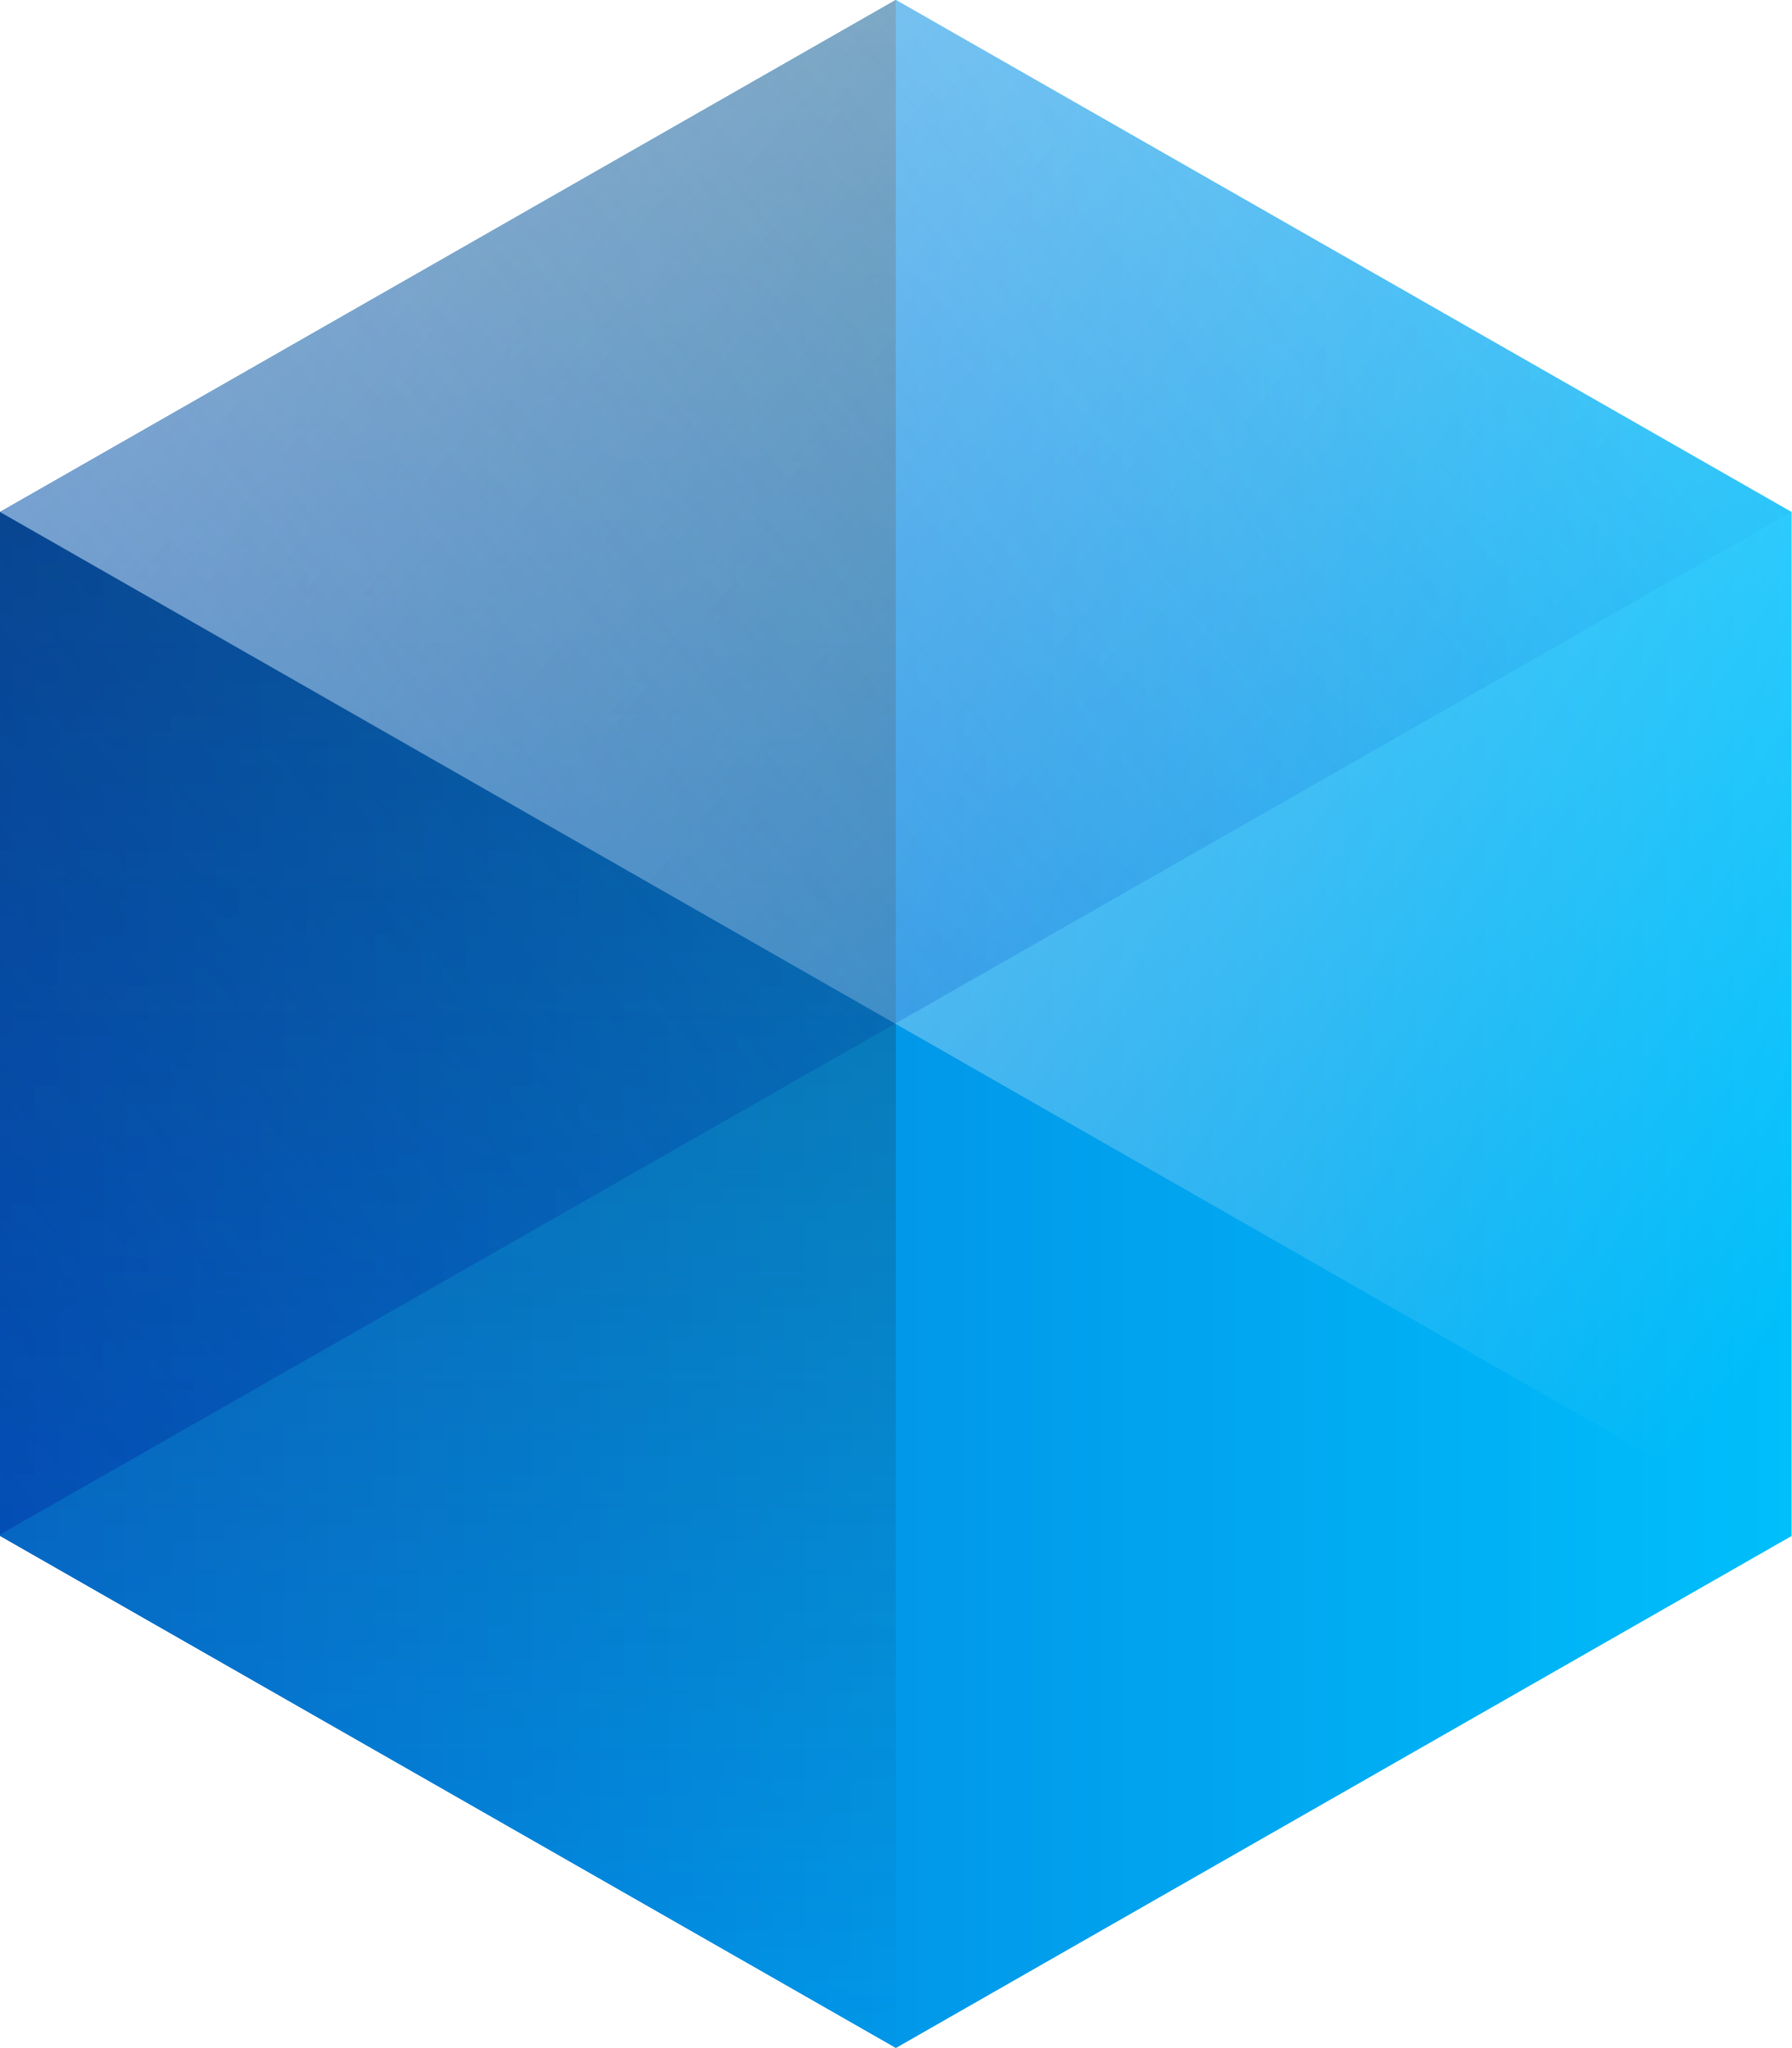
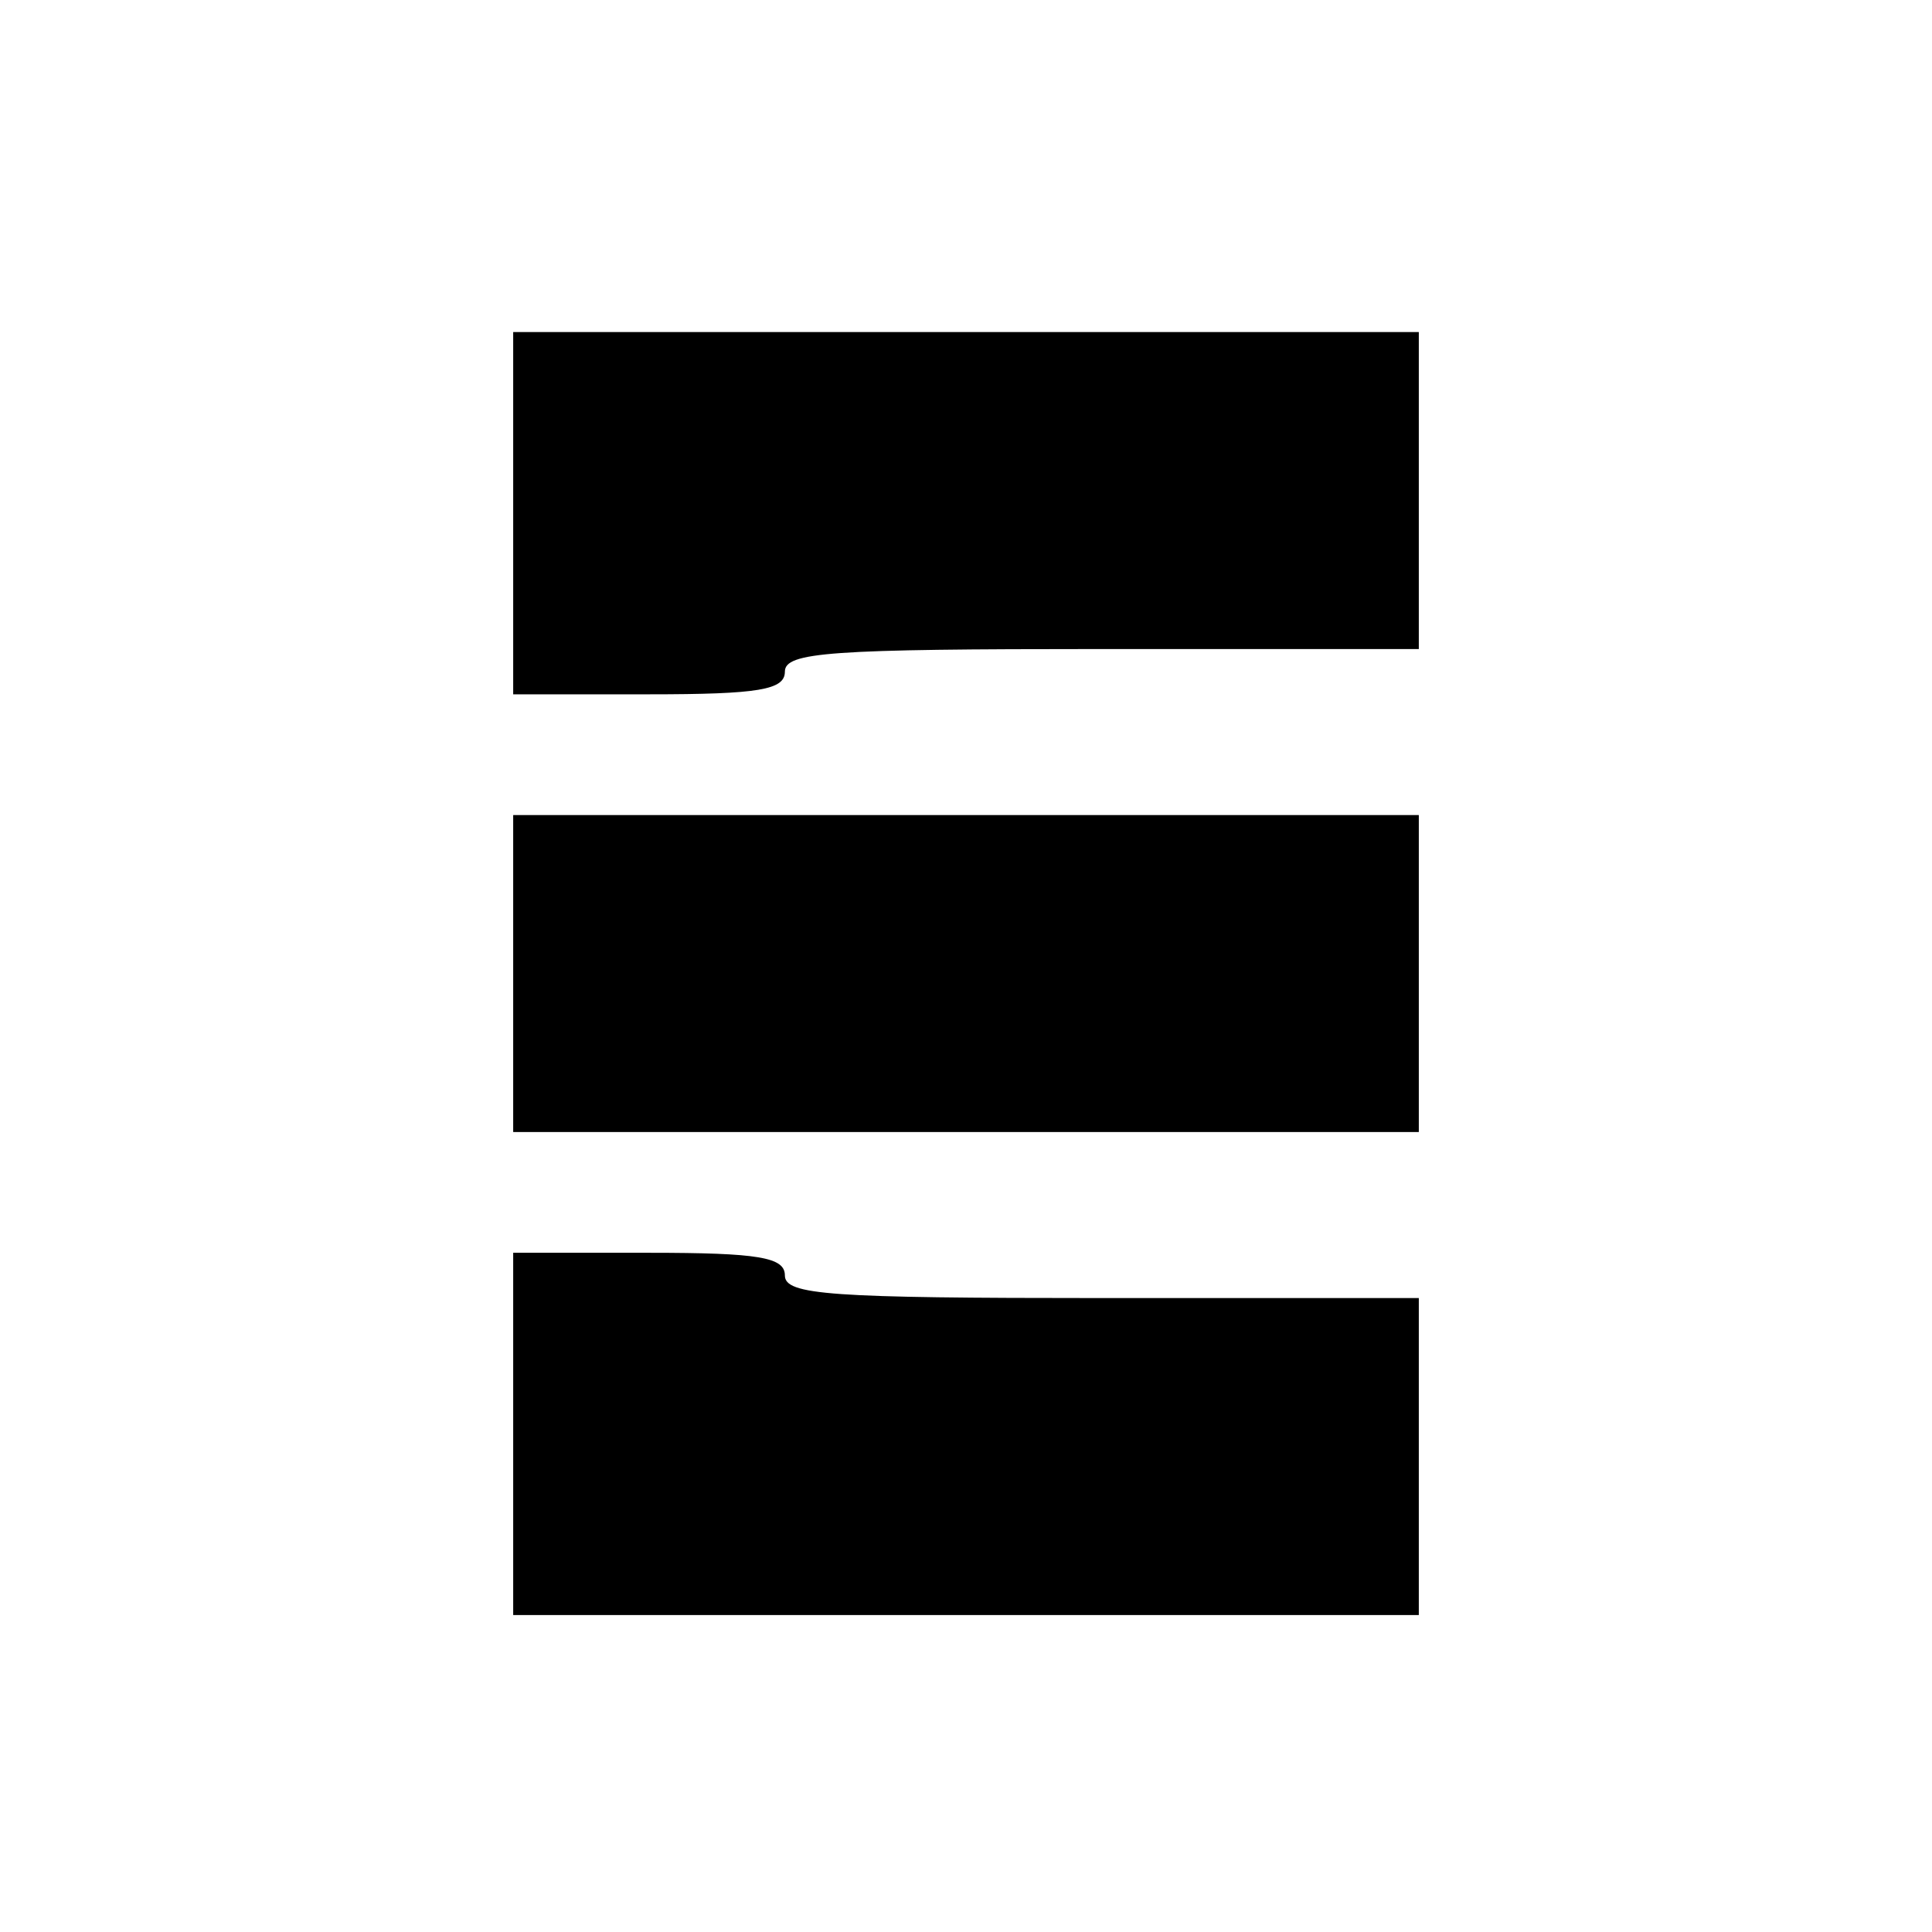
- <svg xmlns="http://www.w3.org/2000/svg" width="28" height="32">
-   <defs>
-     <linearGradient x1="50%" y1="0%" x2="50%" y2="100%" id="a">
-       <stop stop-color="#00BFFB" offset="0%" />
-       <stop stop-color="#0270D7" offset="100%" />
-     </linearGradient>
-     <linearGradient x1="50%" y1="0%" x2="50%" y2="100%" id="b">
-       <stop stop-color="#1F232A" stop-opacity=".48" offset="0%" />
-       <stop stop-color="#1F2329" stop-opacity="0" offset="100%" />
-     </linearGradient>
-     <linearGradient x1="87.665%" y1="103.739%" x2="-3.169%" y2="38.807%" id="c">
-       <stop stop-color="#FFF" stop-opacity="0" offset="0%" />
-       <stop stop-color="#FFF" stop-opacity=".64" offset="100%" />
-     </linearGradient>
-     <linearGradient x1="-14.104%" y1="111.262%" x2="109.871%" y2="26.355%" id="d">
-       <stop stop-color="#0270D7" offset="0%" />
-       <stop stop-color="#0270D7" stop-opacity="0" offset="100%" />
-     </linearGradient>
-   </defs>
-   <g fill="none" fill-rule="evenodd">
-     <path fill="url(#a)" transform="rotate(90 14 16)" d="M6 2l-8 13.999L6 30h16l8-14.001L22 2z" />
-     <path fill="url(#b)" d="M14 0v32L0 24V8z" />
-     <path fill="url(#c)" d="M28 24L0 8l14.001-8L28 8z" />
-     <path fill-opacity=".48" fill="url(#d)" style="mix-blend-mode:multiply" d="M28 8L0 23.978V8l14.001-8L28 8z" />
+ <svg xmlns="http://www.w3.org/2000/svg" version="1.0" width="128pt" height="128pt" viewBox="0 0 128 128" preserveAspectRatio="xMidYMid meet">
+   <g transform="translate(0,128) scale(0.1,-0.1)" fill="#000000" stroke="none">
+     <path d="M340 940 l0 -120 90 0 c73 0 90 3 90 15 0 13 30 15 210 15 l210 0 0 105 0 105 -300 0 -300 0 0 -120z" />
+     <path d="M340 635 l0 -105 300 0 300 0 0 105 0 105 -300 0 -300 0 0 -105z" />
+     <path d="M340 330 l0 -120 300 0 300 0 0 105 0 105 -210 0 c-180 0 -210 2 -210 15 0 12 -17 15 -90 15 l-90 0 0 -120z" />
  </g>
</svg>
